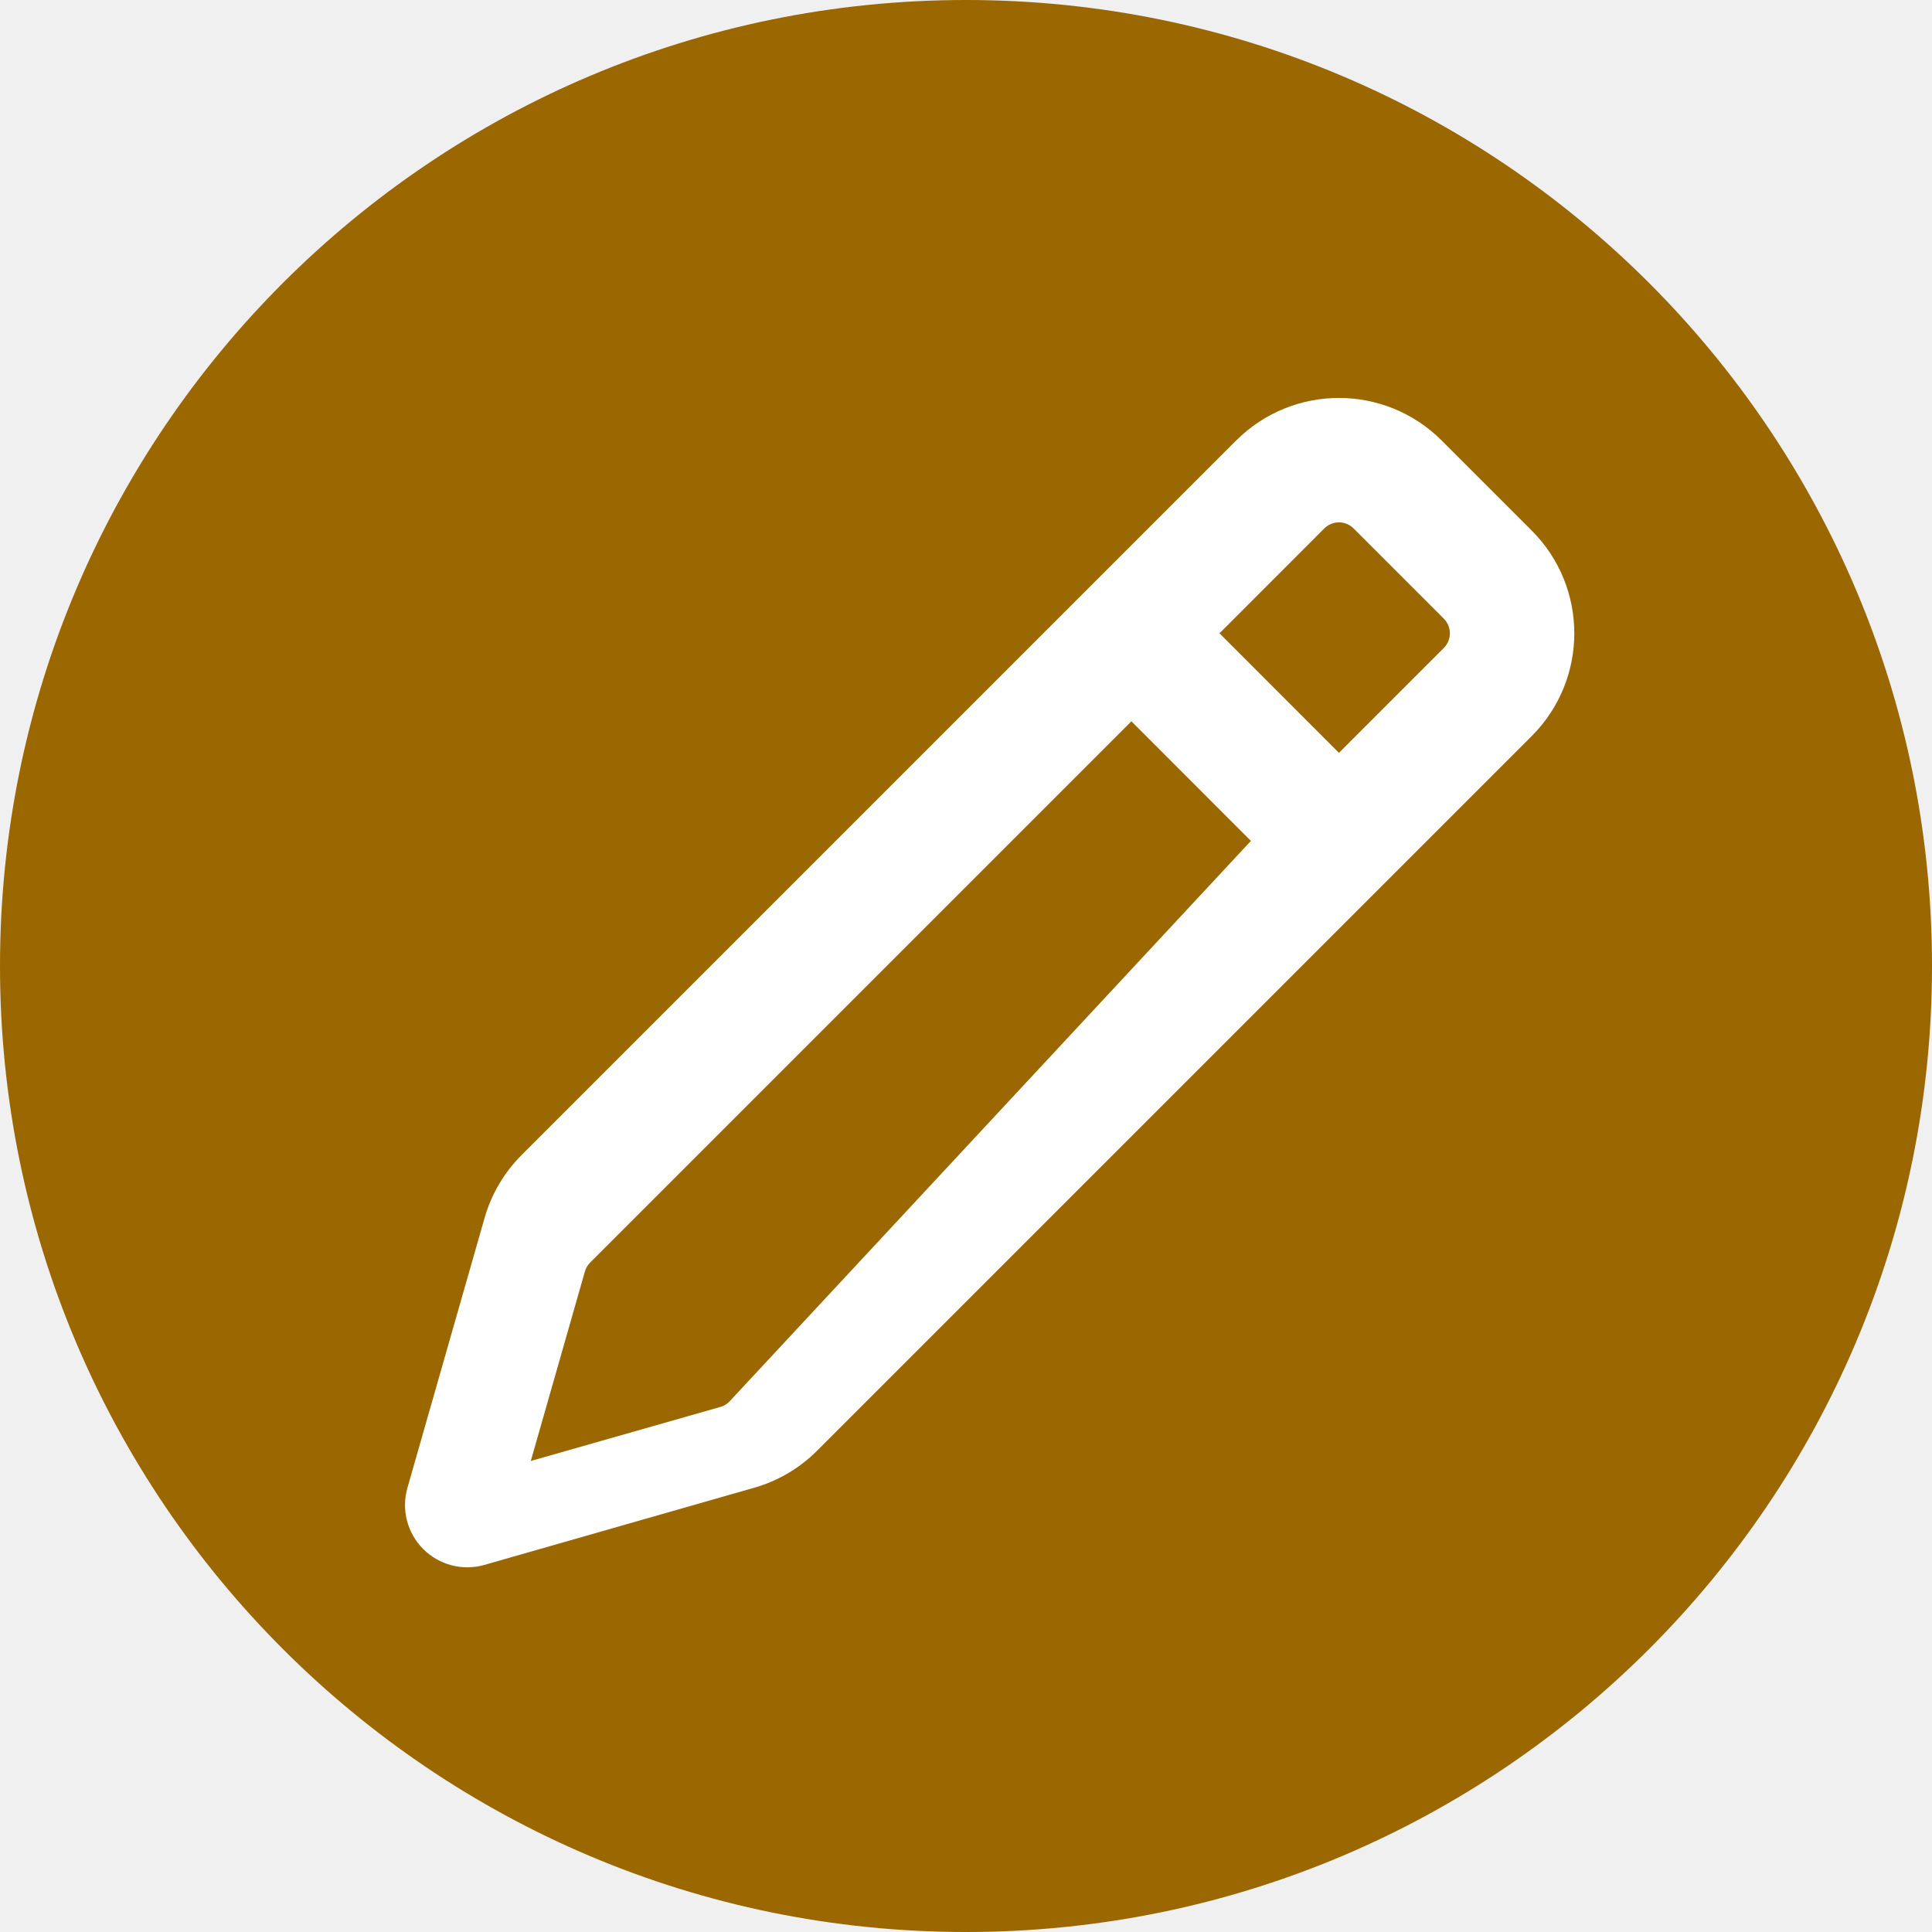
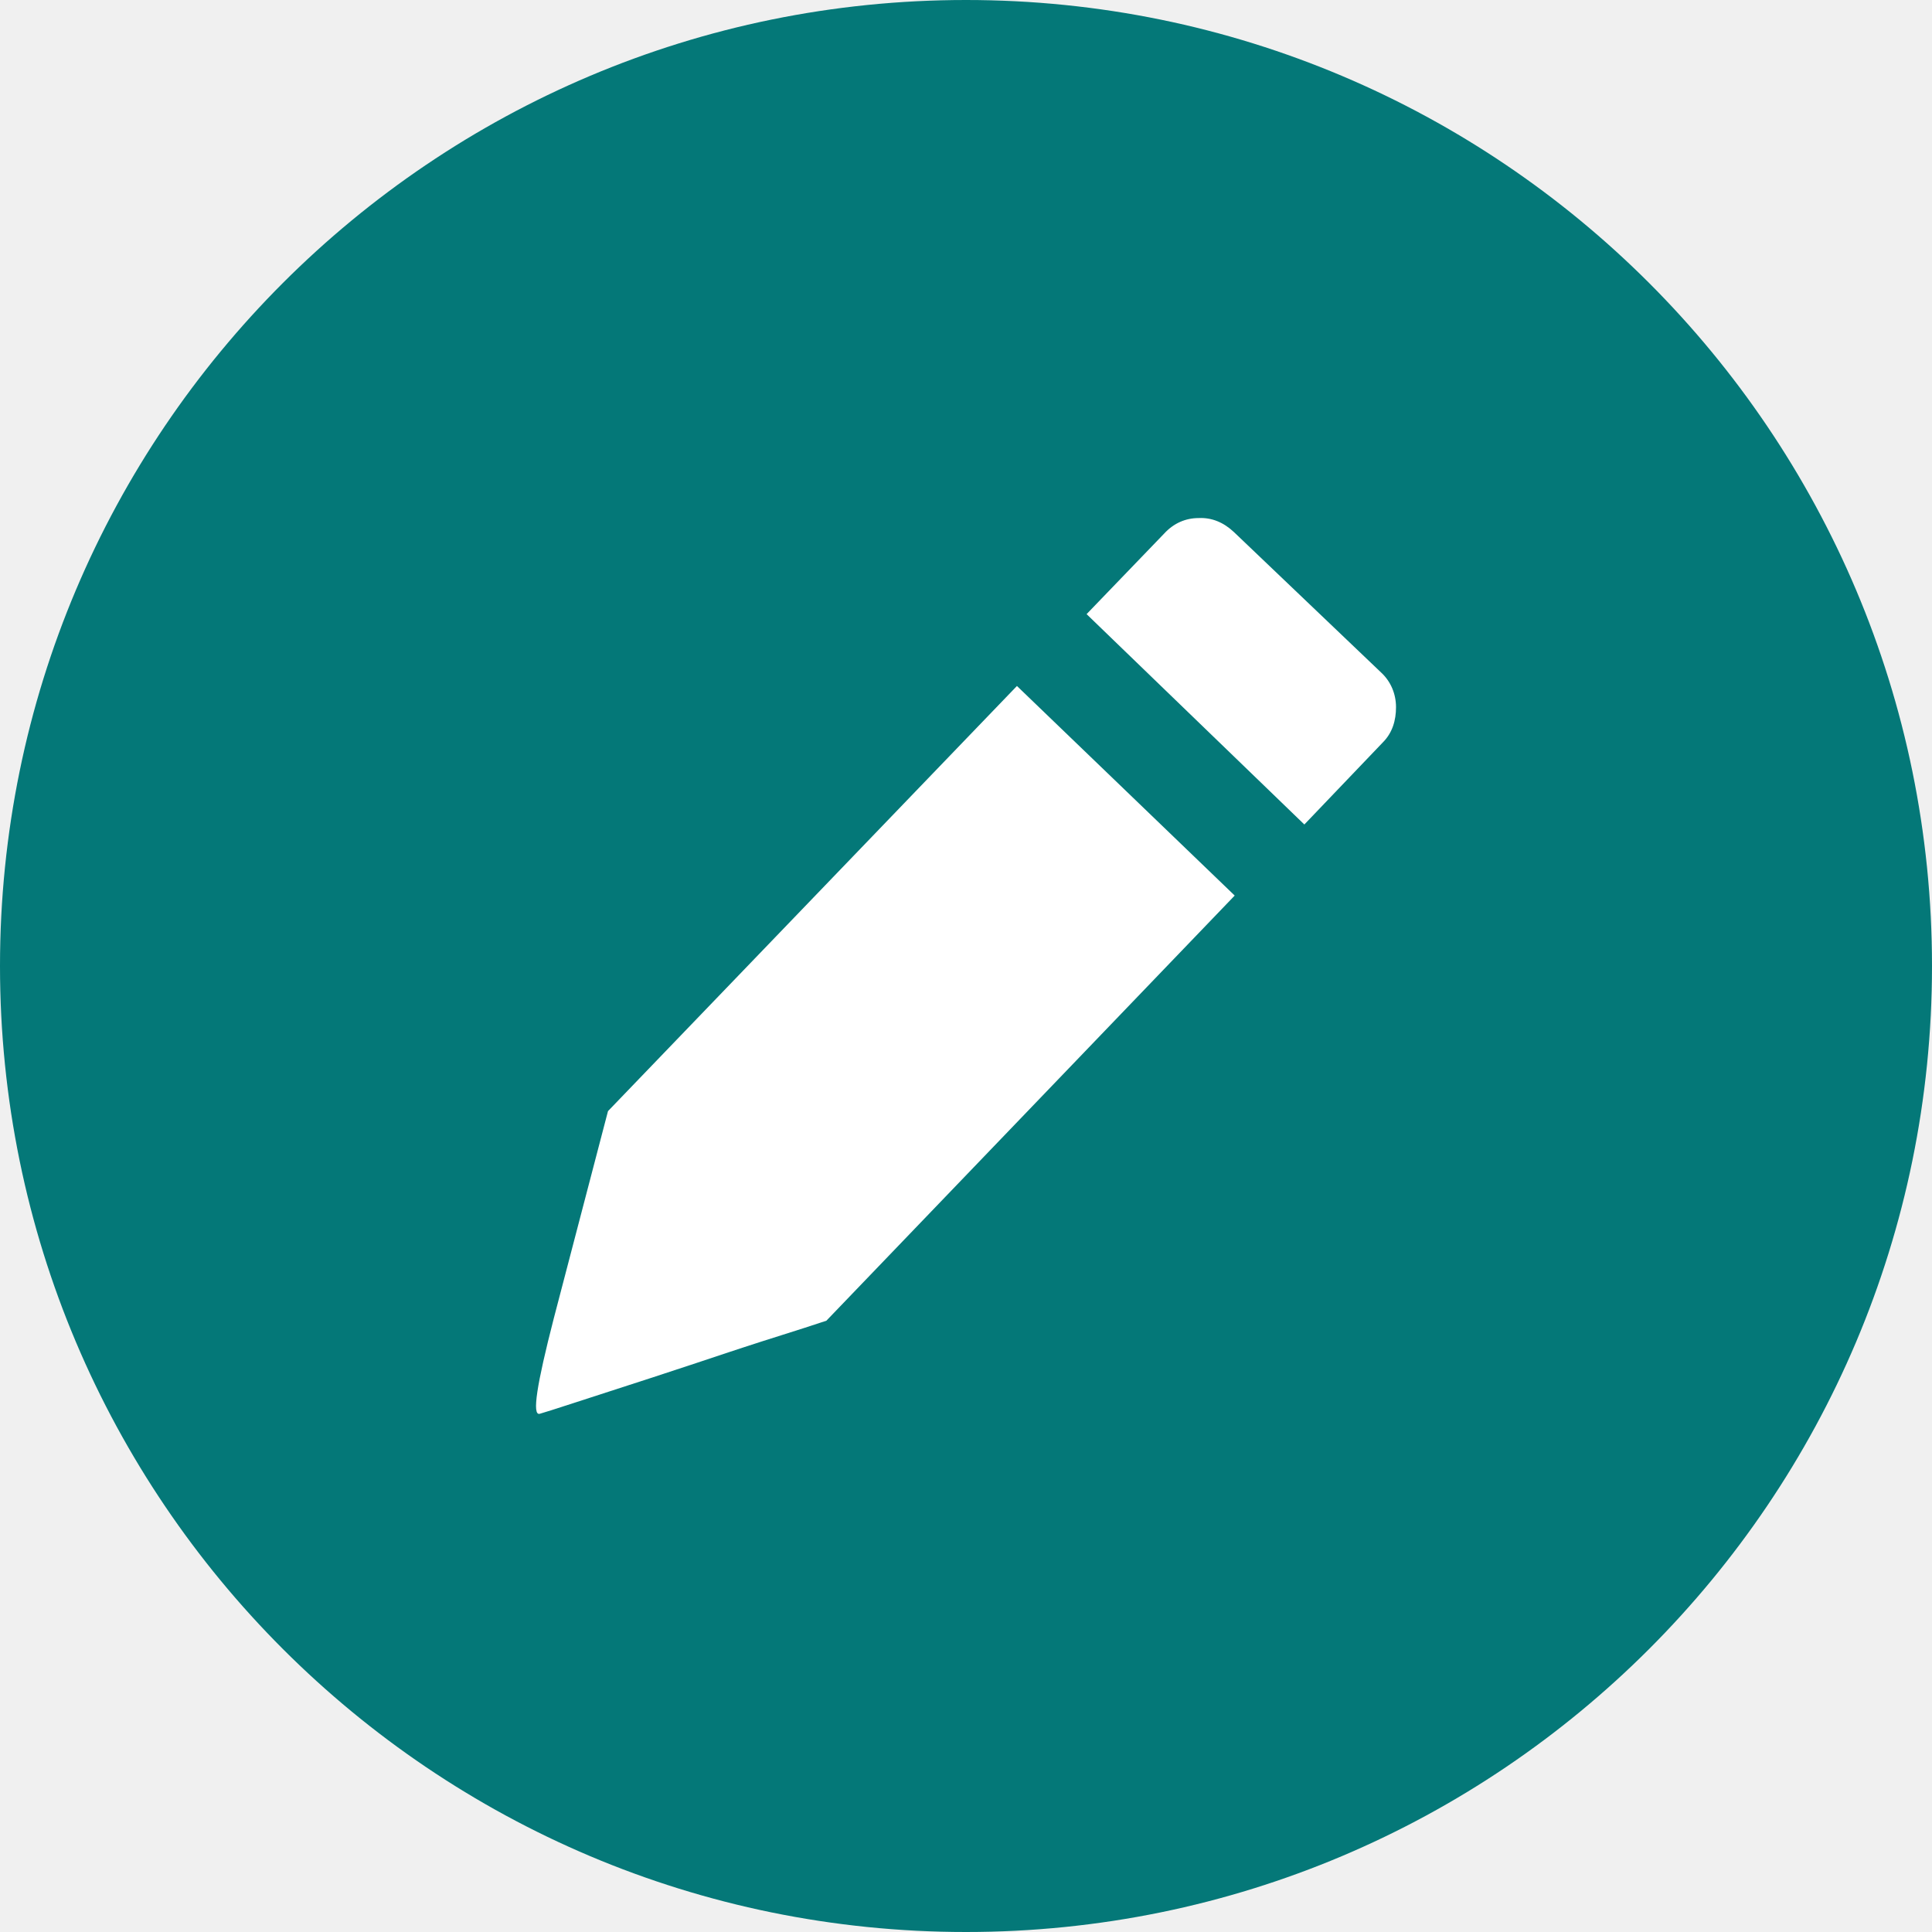
- <svg xmlns="http://www.w3.org/2000/svg" viewBox="0 0 48 48" width="48" height="48">
-   <circle cx="24" cy="24" r="24" fill="#9a6700" />
-   <path fill="#fff" transform="translate(8, 8) scale(2.0625)" d="M11.013 1.427a1.75 1.75 0 0 1 2.474 0l1.086 1.086a1.75 1.75 0 0 1 0 2.474l-8.61     8.61c-.21.21-.47.364-.756.445l-3.251.93a.75.75 0 0 1-.927-.928l.929-3.25c.081-.286     .235-.547.445-.758l8.61-8.61Zm1.414 1.06a.25.25 0 0 0-.354 0L10.811 3.75l1.439 1.44     1.263-1.263a.25.25 0 0 0 0-.354l-1.086-1.086ZM11.189 6.25 9.75 4.81 3.23     11.33c-.03.03-.052.067-.063.107l-.652 2.283 2.284-.651a.237.237 0 0 0     .107-.063L11.19 6.25Z" />
+ <svg xmlns="http://www.w3.org/2000/svg" viewBox="0 0 122.88 122.88" width="48" height="48">
+   <circle cx="61.44" cy="61.44" r="61.44" fill="#047878" />
+   <path fill="#ffffff" d="M52.56,84c-1.82,0.61-3.68,1.17-5.5,1.77c-1.82,0.61-3.64,1.21-5.5,1.82c-4.34,1.4-6.71,2.19-7.23,2.33c-0.51,0.14-0.19-1.86,0.89-6.06l3.45-13.19l26.01-27.04l13.85,13.33L52.56,84L52.56,84L52.56,84z M78.48,33.84c-0.65-0.61-1.4-0.93-2.24-0.89c-0.84,0-1.59,0.33-2.19,0.98l-4.94,5.13l13.85,13.38l4.99-5.22c0.61-0.61,0.84-1.4,0.84-2.24c0-0.84-0.33-1.63-0.93-2.19L78.48,33.84L78.48,33.84L78.48,33.84z" />
</svg>
